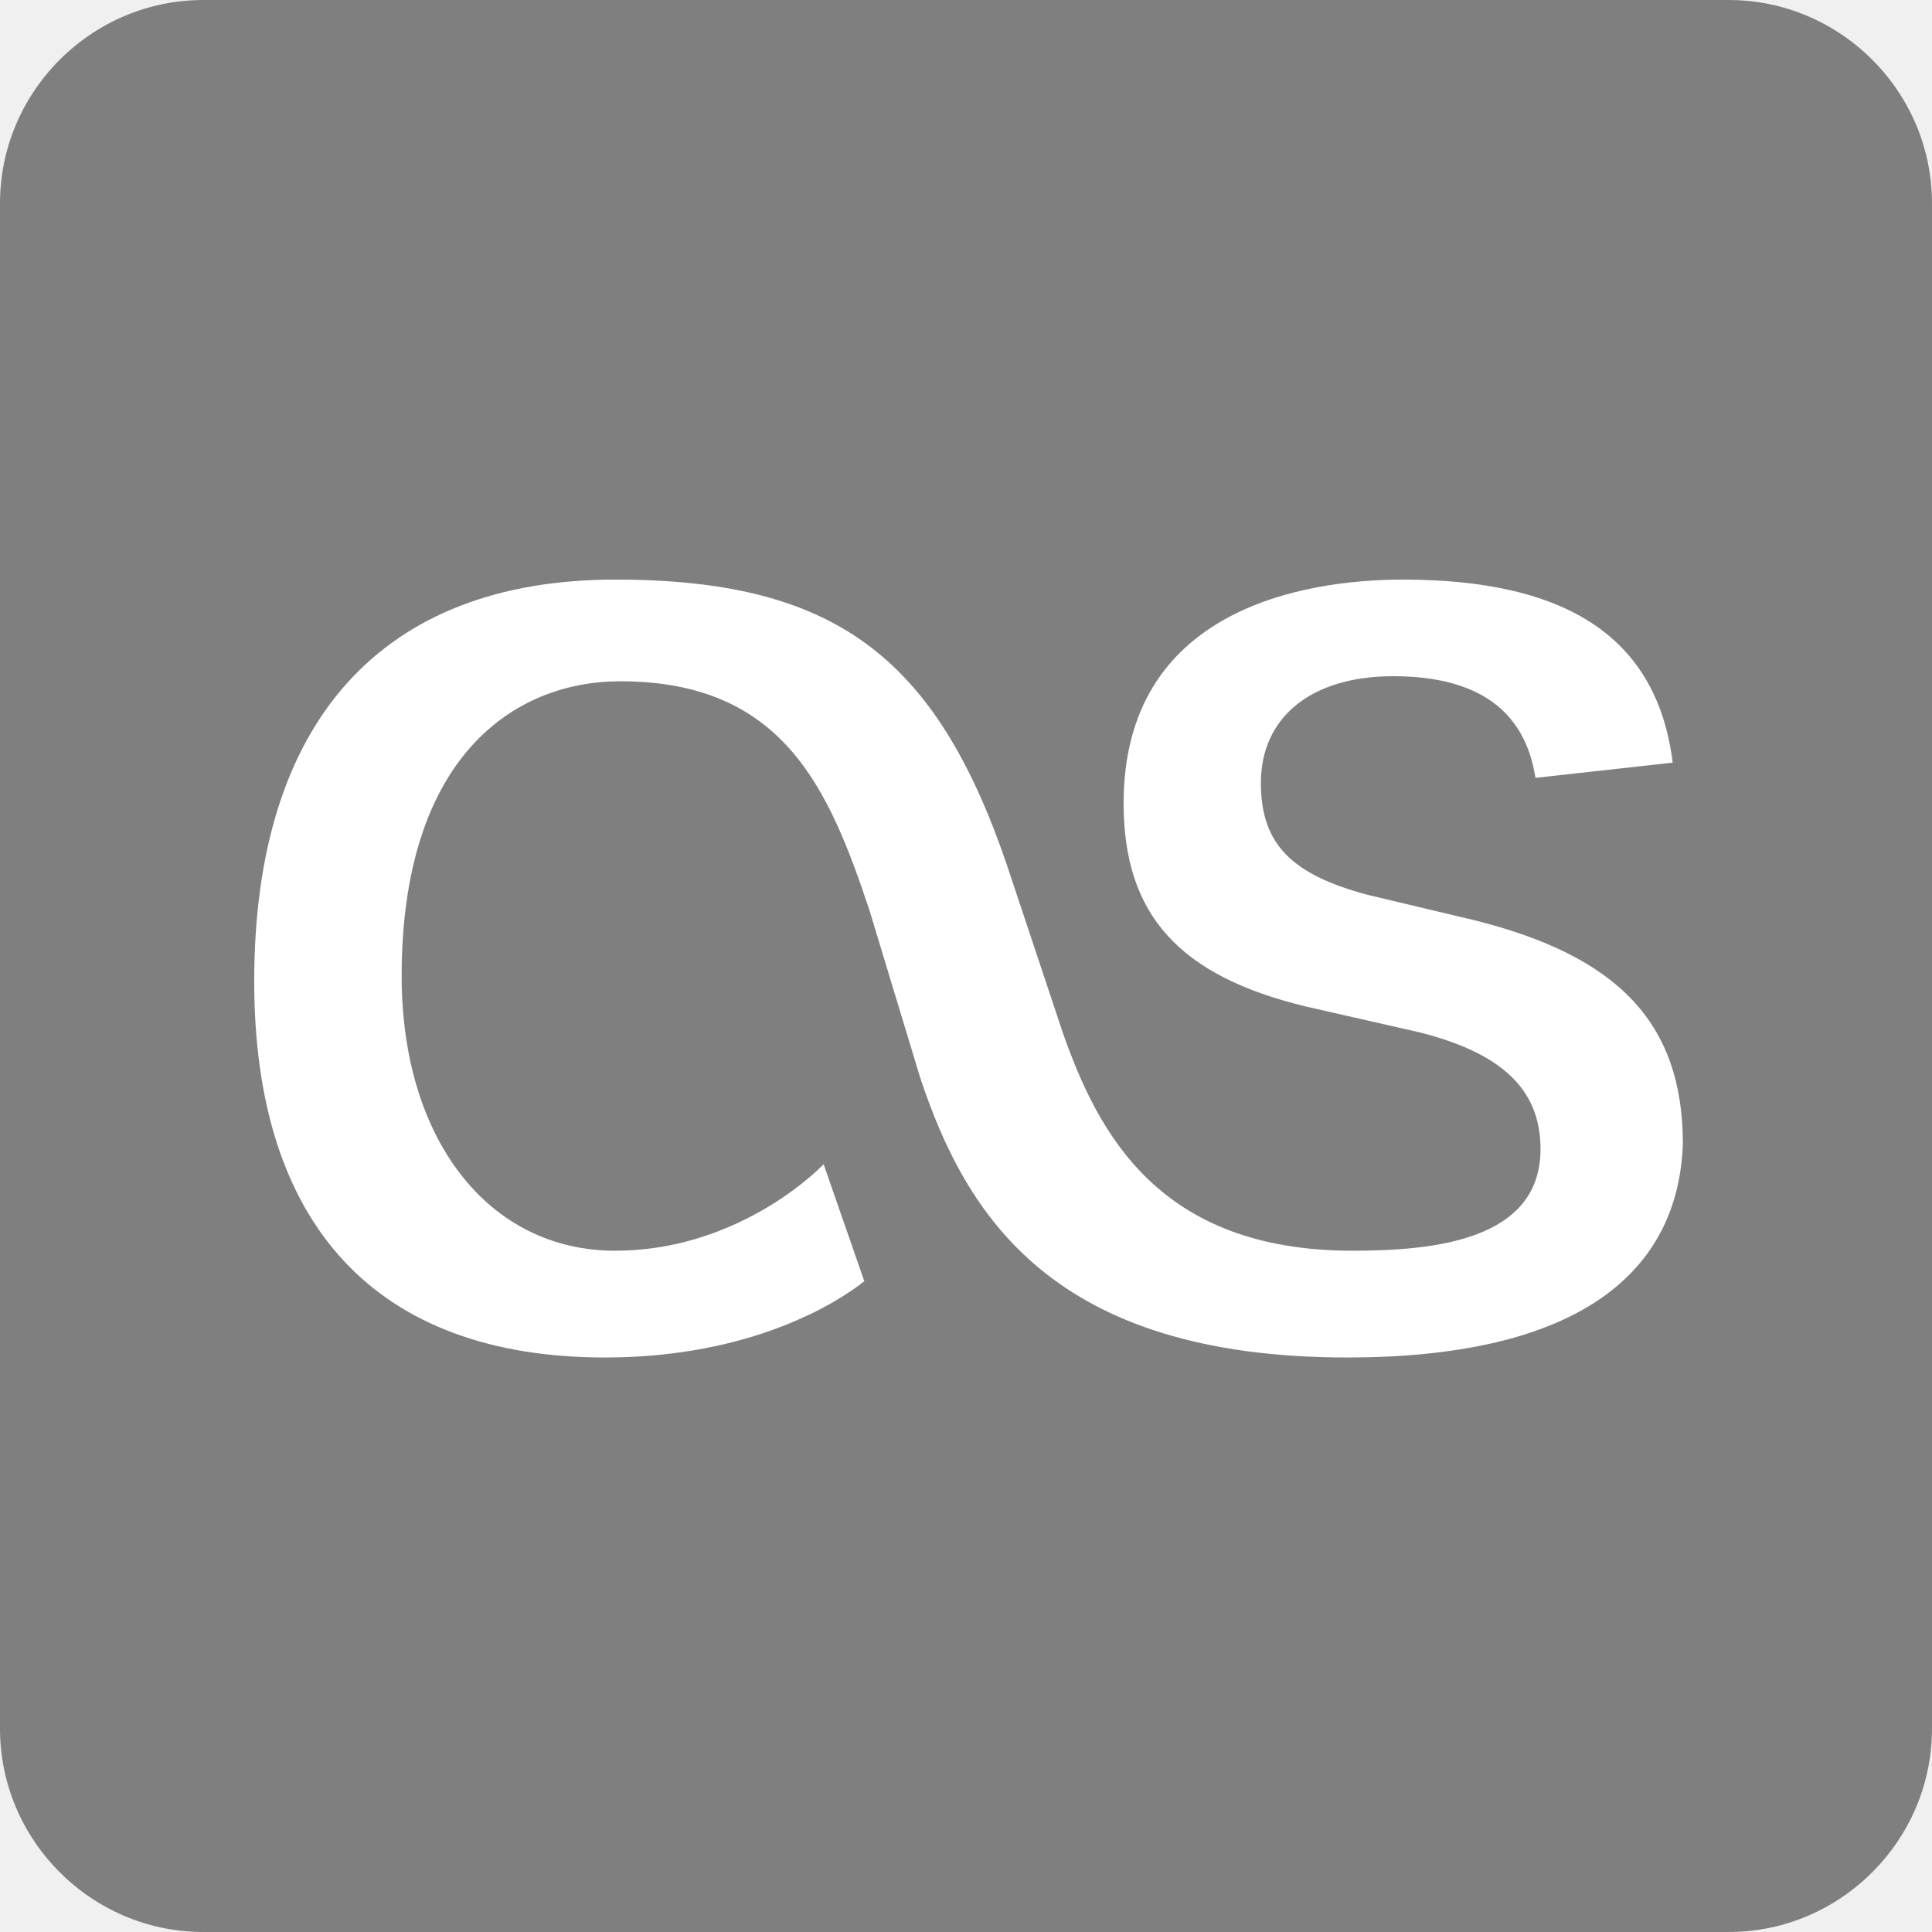
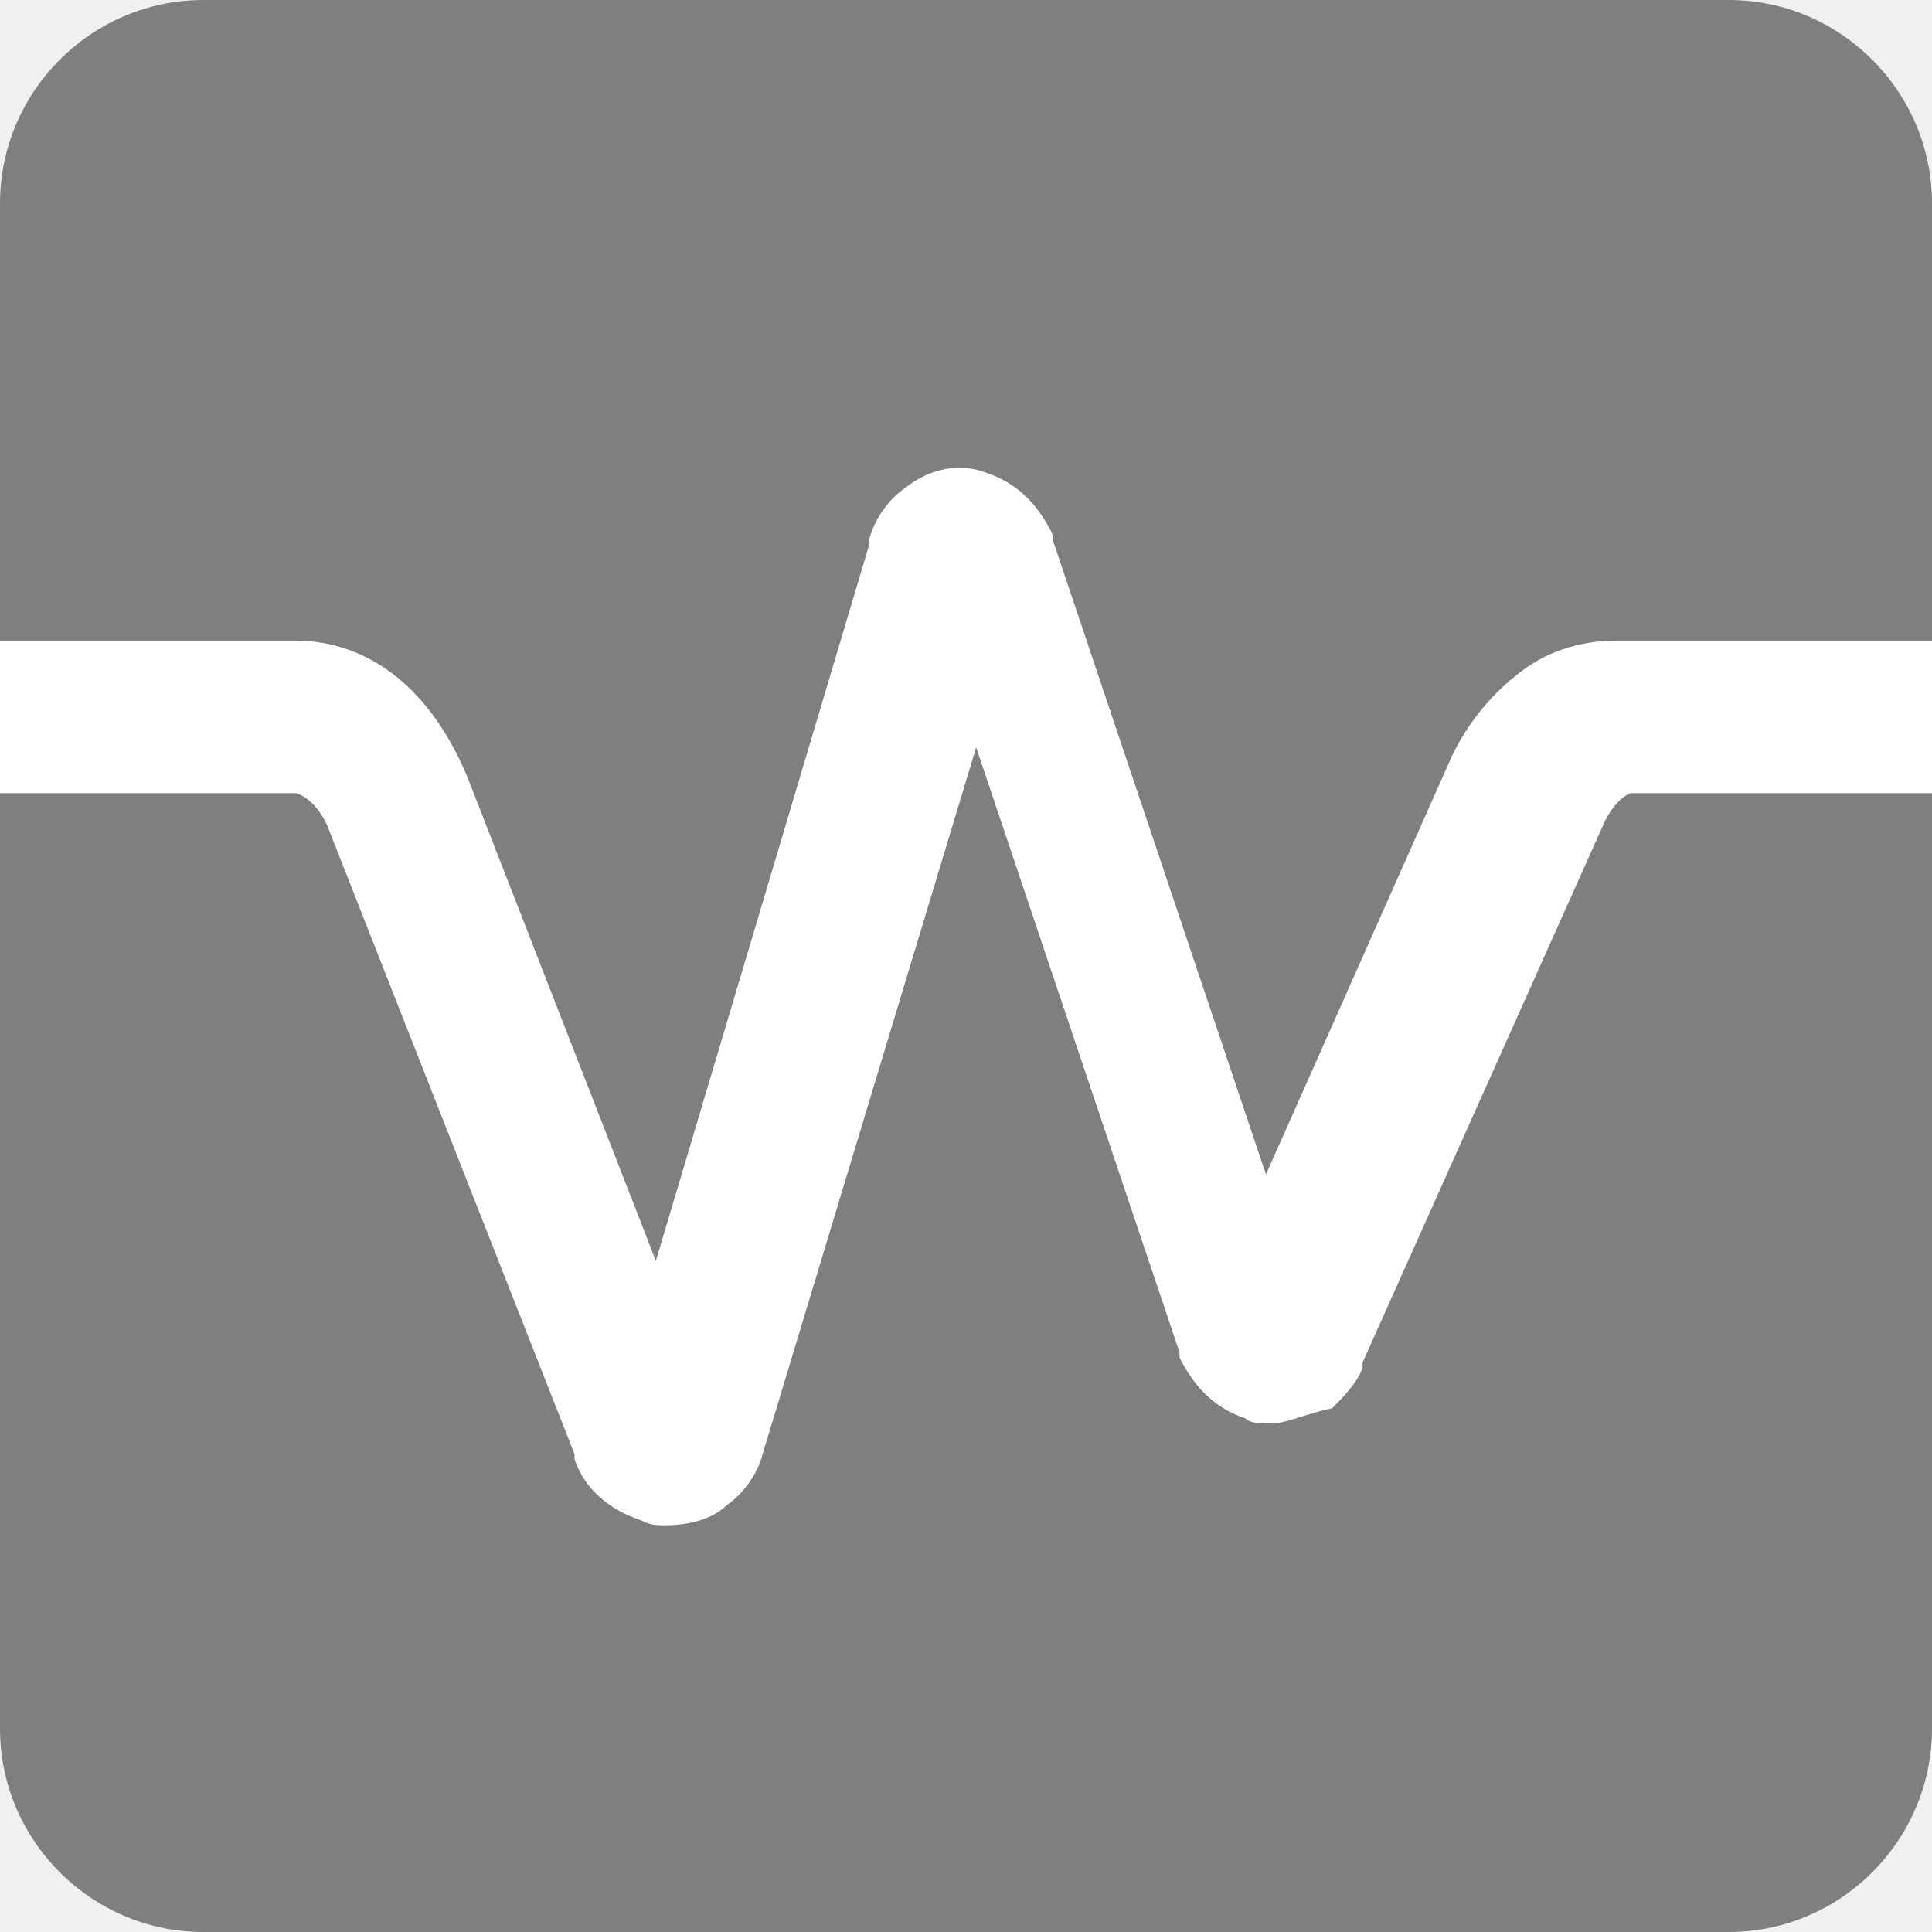
- <svg xmlns="http://www.w3.org/2000/svg" version="1.1" x="0" y="0" viewBox="0 0 38 38" enable-background="new 0 0 38 38" xml:space="preserve">
-   <path fill="#7F7F7F" d="M34 38H4c-2.2 0-4-1.8-4-4V4c0-2.2 1.8-4 4-4h30c2.2 0 4 1.8 4 4v30C38 36.2 36.2 38 34 38z" />
-   <path fill="#FFFFFF" d="M26.5 26.7c-5.8 0-7.5-2.8-8.4-5.5l-1-3.3c-0.8-2.4-1.7-4.5-4.9-4.5 -2.1 0-4.3 1.5-4.3 5.8 0 3.2 1.7 5.4 4.2 5.4 2 0 3.5-1.1 4.1-1.7l0.8 2.3c-0.5 0.4-2.2 1.5-5.1 1.5 -4.5 0-6.9-2.6-6.9-7.4 0-5.1 2.5-7.9 7.1-7.9 4.3 0 6.3 1.5 7.7 5.6l1.1 3.3c0.7 2 1.9 4.3 5.7 4.3 1.6 0 3.7-0.2 3.7-2 0-1.2-0.8-1.9-2.4-2.3l-2.2-0.5c-2.5-0.6-3.6-1.8-3.6-4 0-3.8 3.5-4.4 5.5-4.4 3.3 0 5 1.2 5.3 3.6l-2.7 0.3c-0.2-1.3-1.1-2-2.8-2 -1.6 0-2.6 0.8-2.6 2.1 0 1.2 0.6 1.8 2.1 2.2l2.1 0.5c2.8 0.7 4.1 2 4.1 4.4C33 25.2 30.8 26.7 26.5 26.7z" />
+ <svg xmlns="http://www.w3.org/2000/svg" version="1.1" id="Layer_1" x="0px" y="0px" viewBox="0 0 38 38" style="enable-background:new 0 0 38 38;" xml:space="preserve">
+   <style type="text/css">
+ 	.st0{fill:#FFFFFF;}
+ 	.st1{fill:#7F7F7F;}
+ </style>
+   <path class="st0" d="M26.5,26.7c-5.8,0-7.5-2.8-8.4-5.5l-1-3.3c-0.8-2.4-1.7-4.5-4.9-4.5c-2.1,0-4.3,1.5-4.3,5.8  c0,3.2,1.7,5.4,4.2,5.4c2,0,3.5-1.1,4.1-1.7l0.8,2.3c-0.5,0.4-2.2,1.5-5.1,1.5c-4.5,0-6.9-2.6-6.9-7.4c0-5.1,2.5-7.9,7.1-7.9  c4.3,0,6.3,1.5,7.7,5.6l1.1,3.3c0.7,2,1.9,4.3,5.7,4.3c1.6,0,3.7-0.2,3.7-2c0-1.2-0.8-1.9-2.4-2.3l-2.2-0.5c-2.5-0.6-3.6-1.8-3.6-4  c0-3.8,3.5-4.4,5.5-4.4c3.3,0,5,1.2,5.3,3.6l-2.7,0.3c-0.2-1.3-1.1-2-2.8-2c-1.6,0-2.6,0.8-2.6,2.1c0,1.2,0.6,1.8,2.1,2.2l2.1,0.5  c2.8,0.7,4.1,2,4.1,4.4C33,25.2,30.8,26.7,26.5,26.7z" />
+   <path class="st1" d="M34,38H4c-2.2,0-4-1.8-4-4V4c0-2.2,1.8-4,4-4h30c2.2,0,4,1.8,4,4v30C38,36.2,36.2,38,34,38z" />
+   <g>
+     <g id="LINE">
+       <path class="st0" d="M38,12.6v3c0,0,0,0,0,0h-5.9c-0.1,0-0.4,0.2-0.6,0.7l-4.7,10.5c0,0,0,0,0,0.1c-0.1,0.3-0.4,0.6-0.6,0.8    C25.7,27.8,25.3,28,25,28c-0.2,0-0.4,0-0.5-0.1c-0.6-0.2-1-0.6-1.3-1.2c0,0,0,0,0-0.1l-4-11.9l-4.2,13.9c-0.1,0.4-0.4,0.8-0.7,1    c-0.3,0.3-0.8,0.4-1.2,0.4c-0.2,0-0.3,0-0.5-0.1c-0.6-0.2-1.1-0.6-1.3-1.2c0,0,0,0,0-0.1L6.5,16.4c-0.2-0.6-0.6-0.8-0.7-0.8H0    c0,0,0,0,0,0v-3h5.8c0,0,0,0,0,0c1.5,0,2.7,1,3.4,2.7c0,0,0,0,0,0l3.7,9.5l4.2-14.1c0,0,0,0,0-0.1c0.1-0.4,0.4-0.8,0.7-1    c0.5-0.4,1.1-0.5,1.6-0.3c0.6,0.2,1,0.6,1.3,1.2c0,0,0,0,0,0.1l4.2,12.5l3.6-8.1c0.3-0.7,0.8-1.3,1.3-1.7c0.6-0.5,1.3-0.7,2-0.7    c0,0,0,0,0,0H38z" />
+     </g>
+   </g>
</svg>
